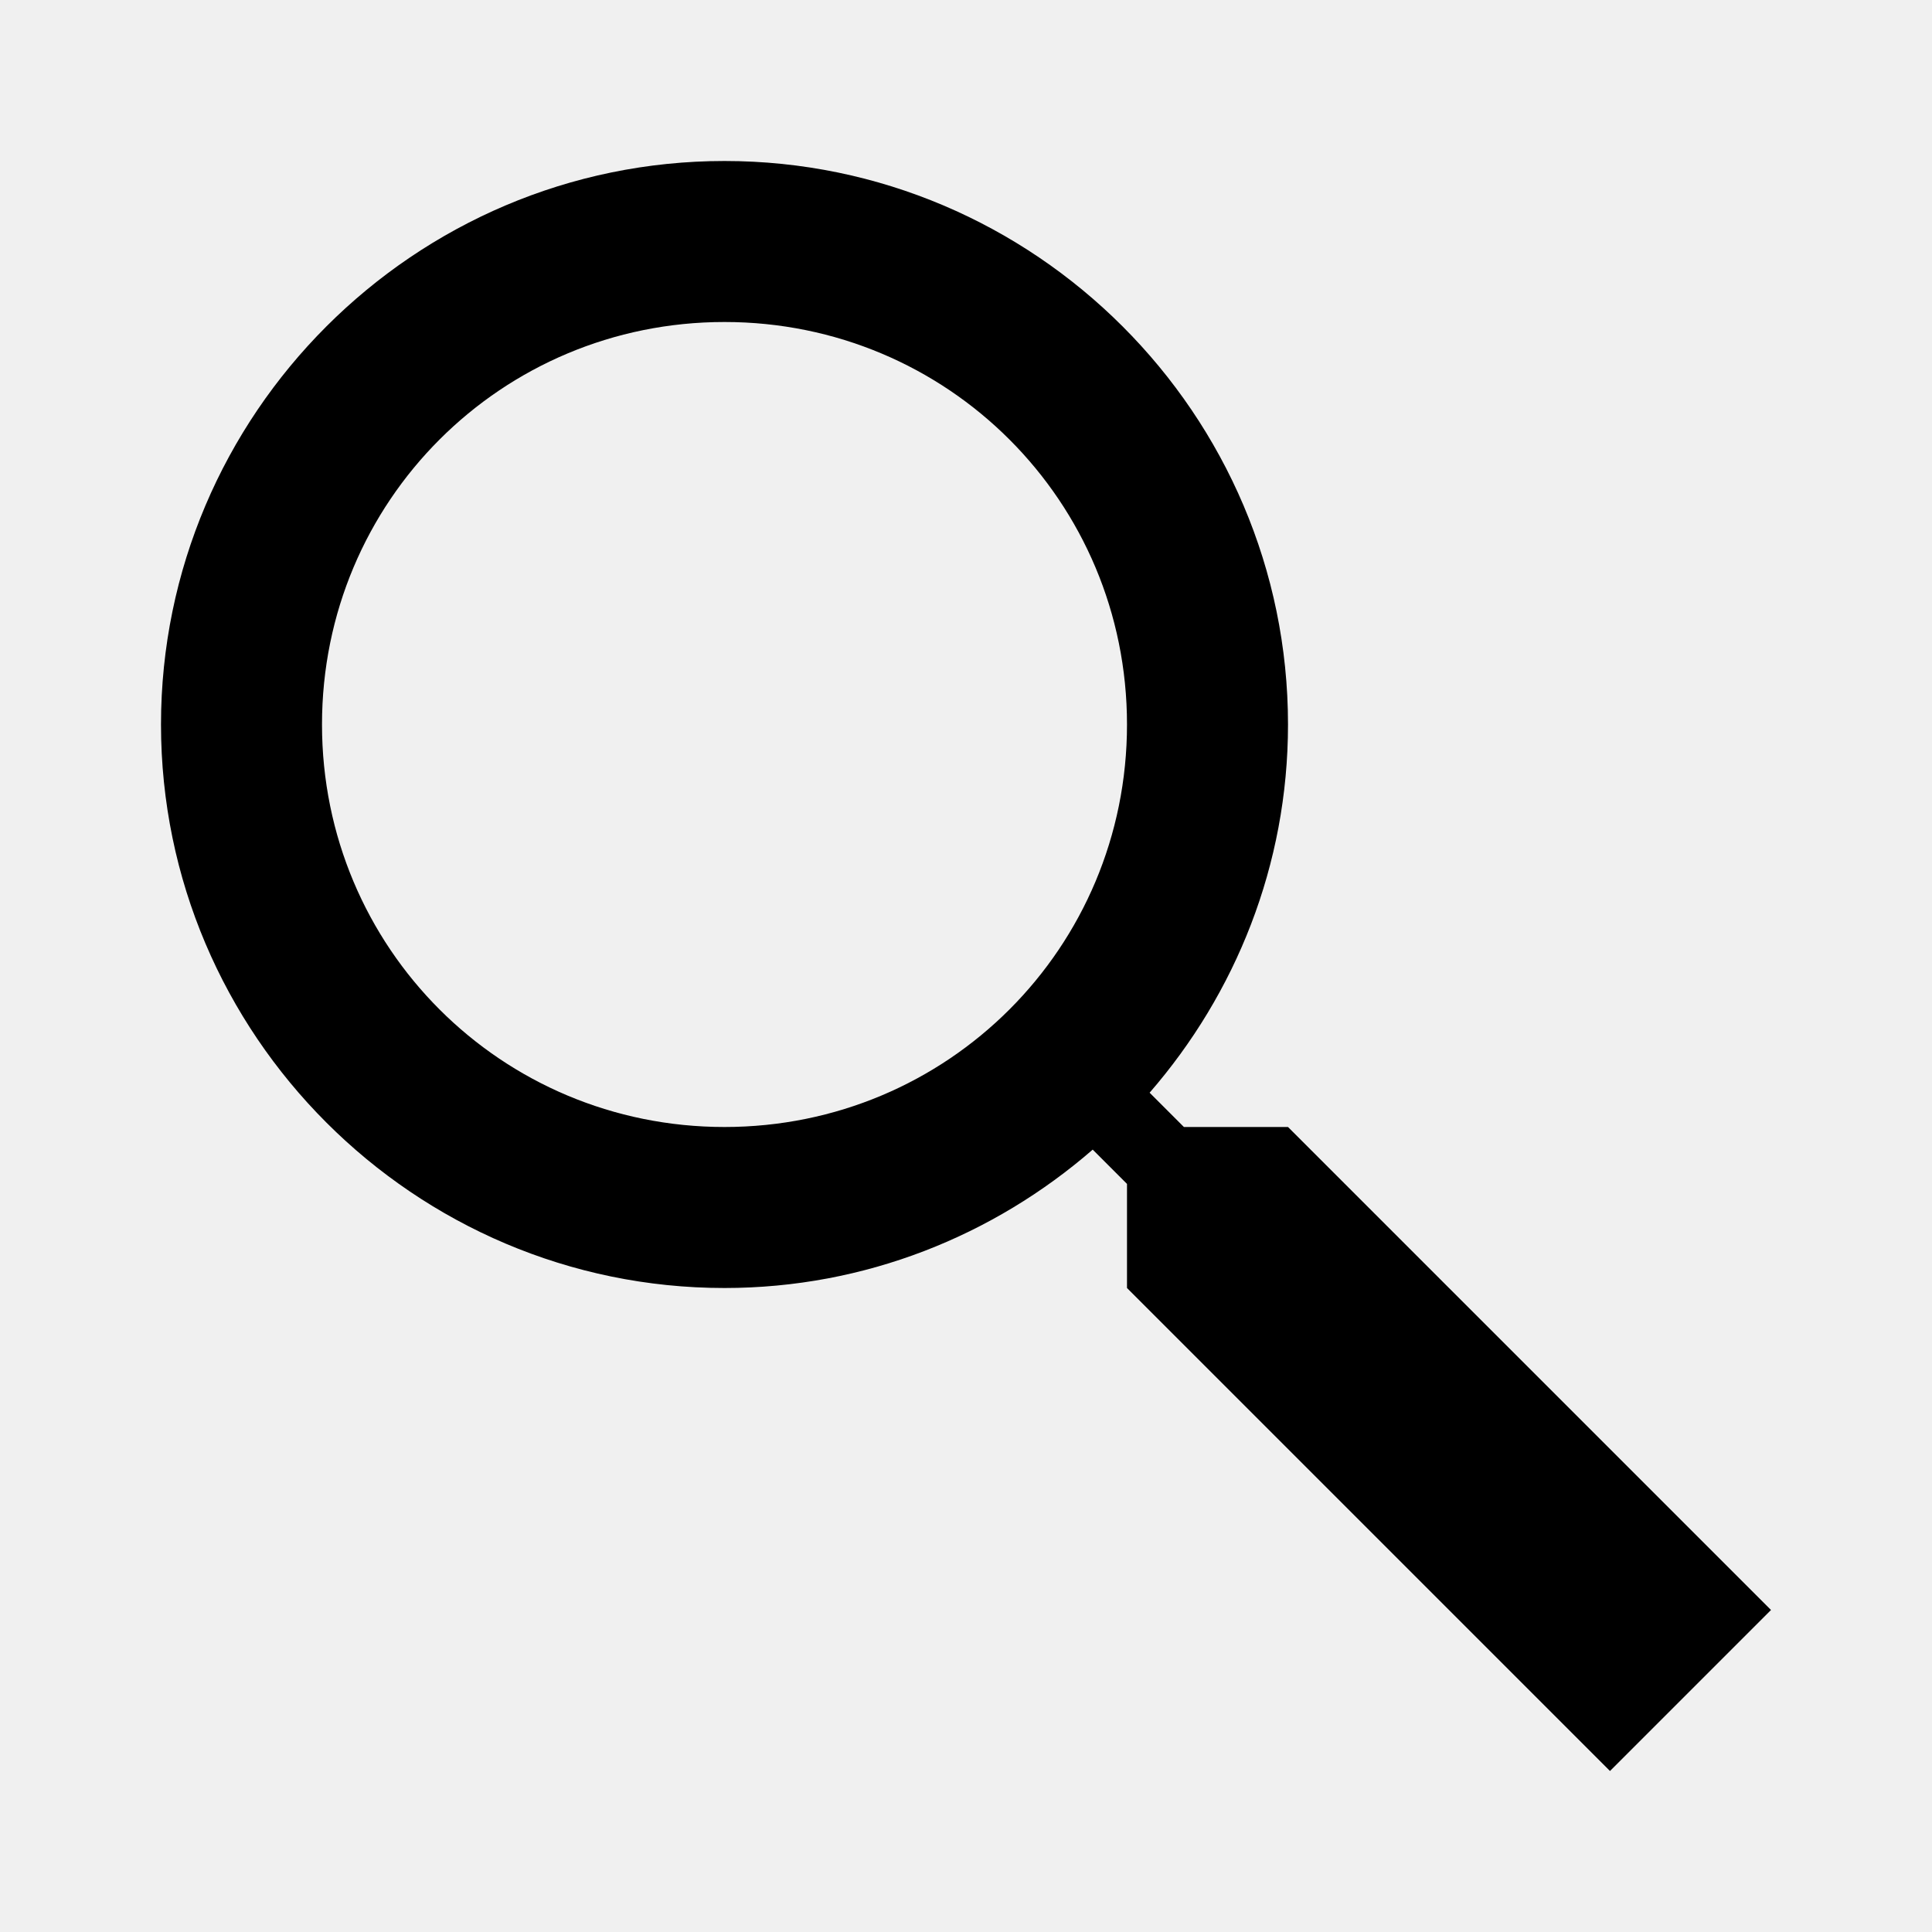
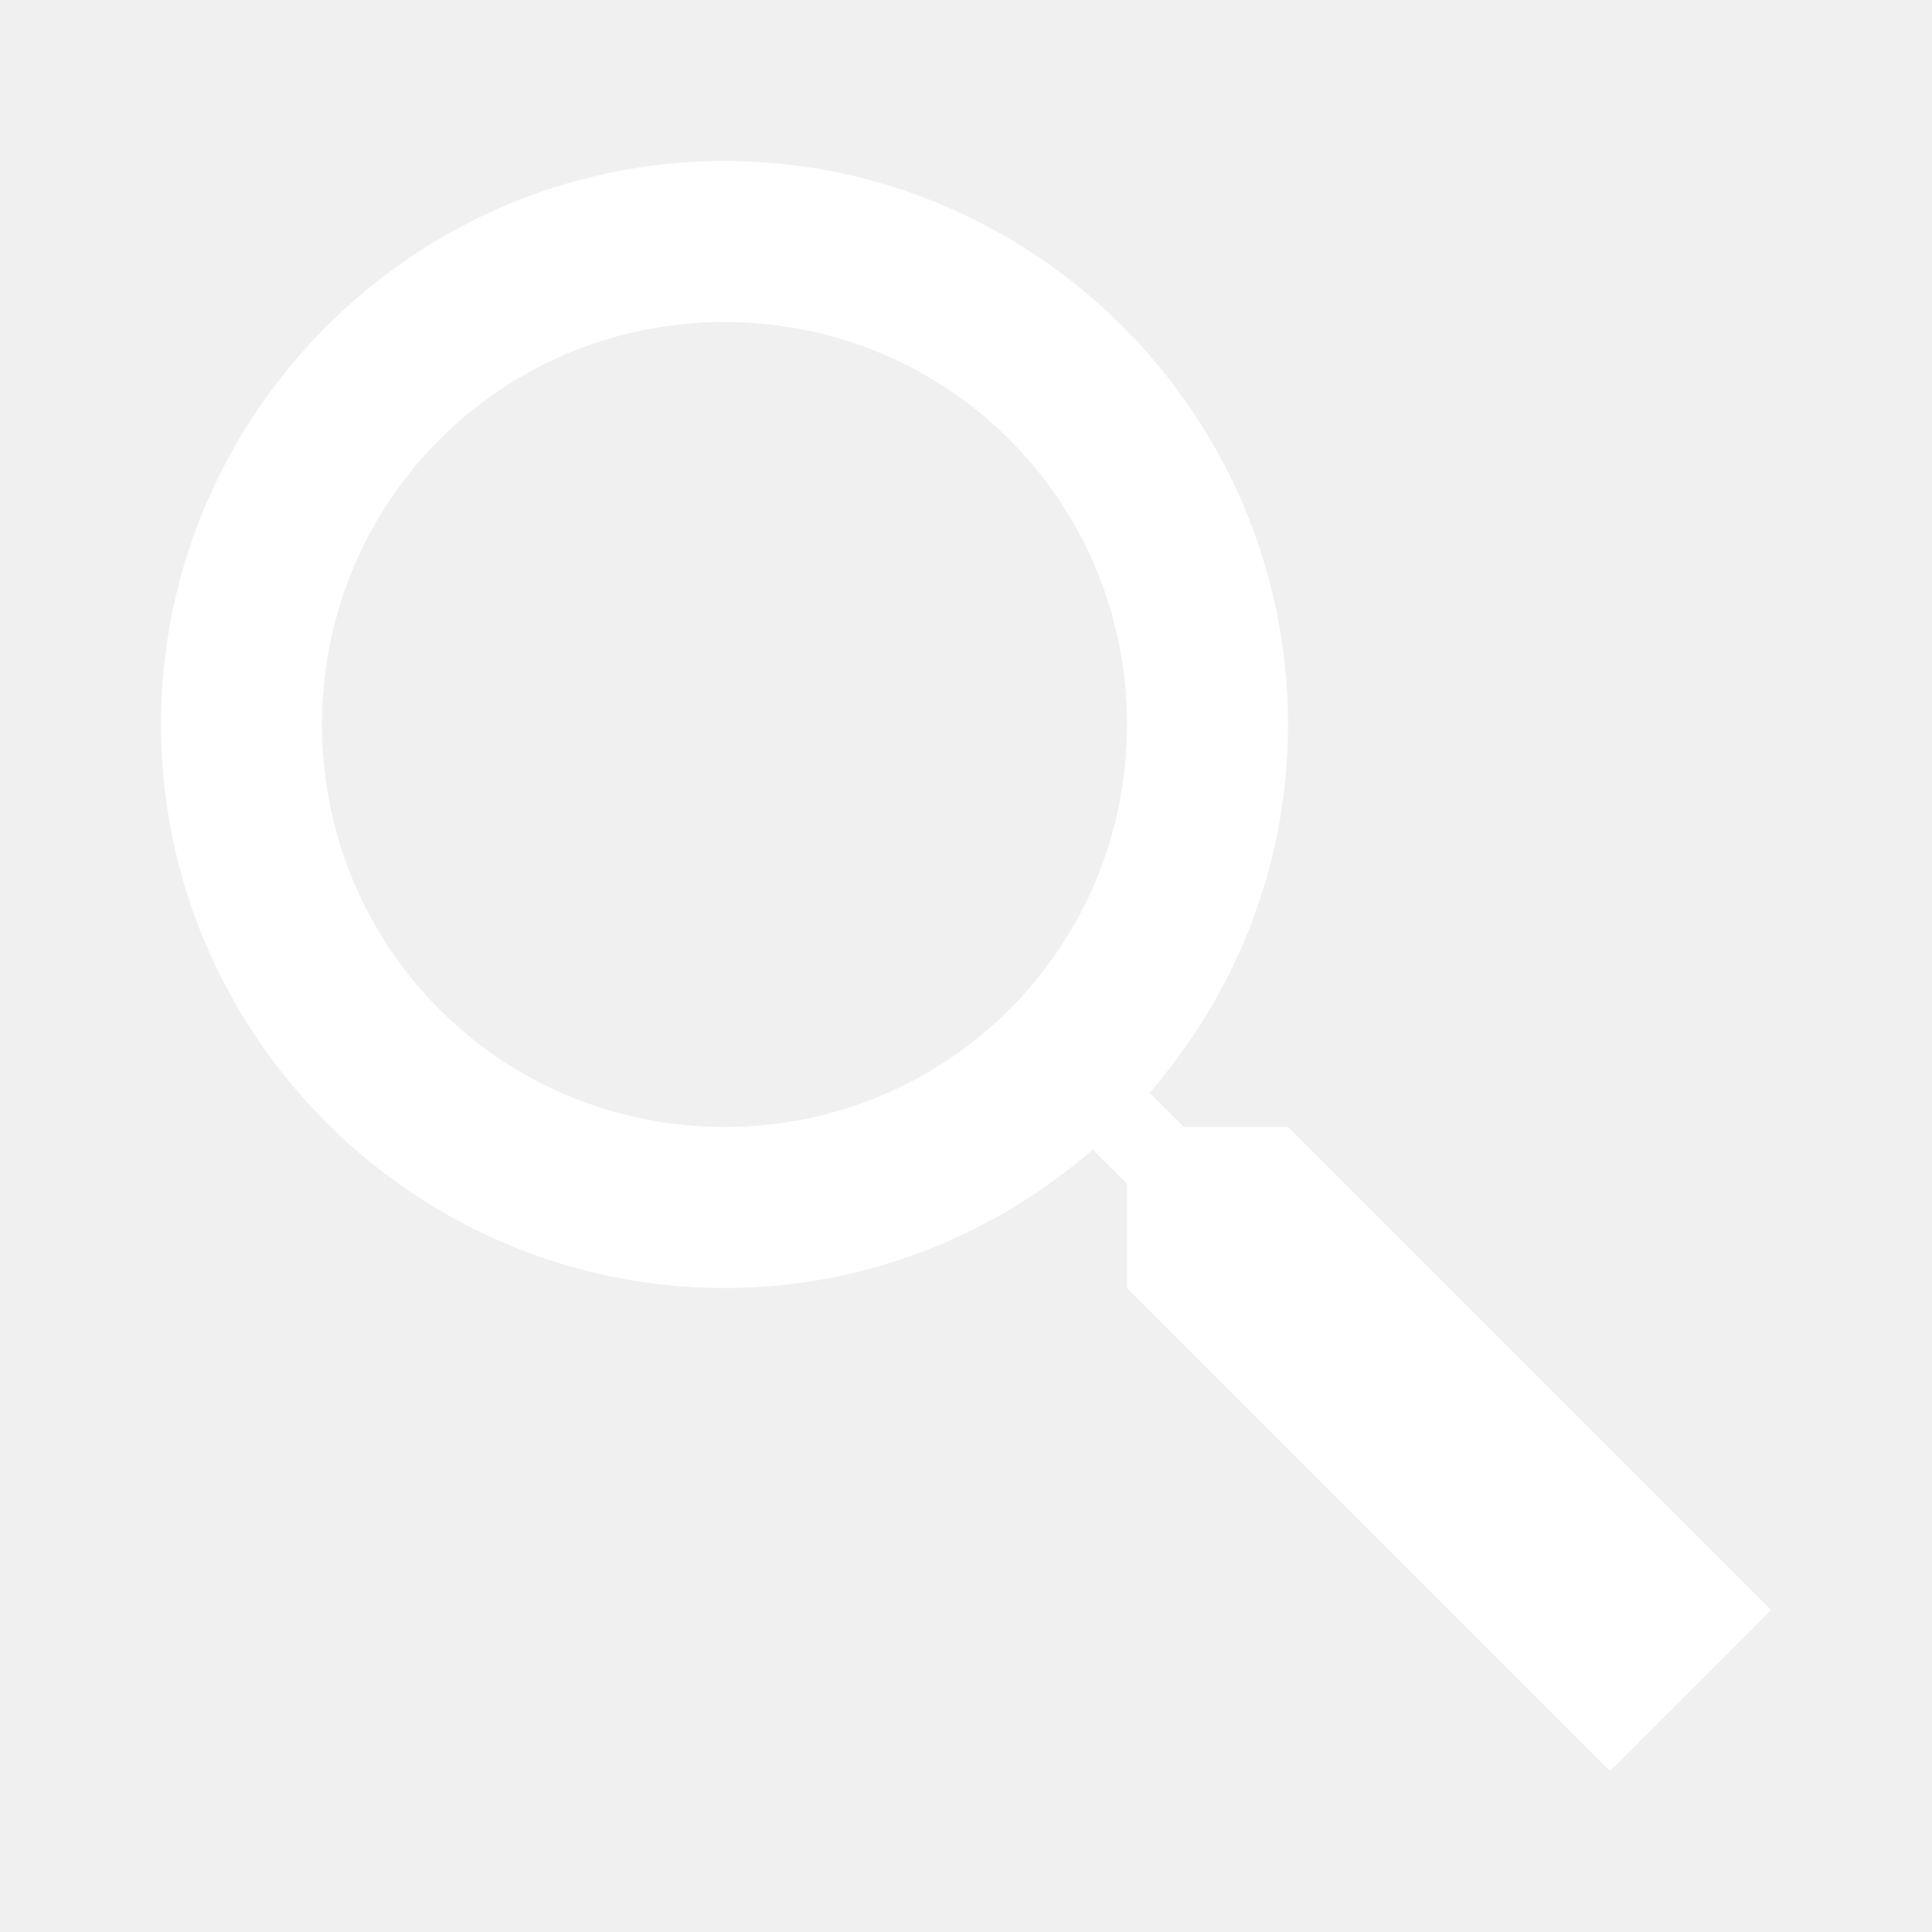
<svg xmlns="http://www.w3.org/2000/svg" width="24" height="24" viewBox="0 0 24 24" fill="none">
-   <path d="M9 2C5.146 2 2 5.146 2 9C2 12.854 5.146 16 9 16C10.748 16 12.345 15.348 13.574 14.281L14 14.707V16L20 22L22 20L16 14H14.707L14.281 13.574C15.348 12.345 16 10.748 16 9C16 5.146 12.854 2 9 2ZM9 4C11.773 4 14 6.227 14 9C14 11.773 11.773 14 9 14C6.227 14 4 11.773 4 9C4 6.227 6.227 4 9 4Z" fill="black" />
+   <path d="M9 2C5.146 2 2 5.146 2 9C2 12.854 5.146 16 9 16C10.748 16 12.345 15.348 13.574 14.281L14 14.707V16L20 22L22 20L16 14H14.707L14.281 13.574C15.348 12.345 16 10.748 16 9C16 5.146 12.854 2 9 2ZM9 4C11.773 4 14 6.227 14 9C14 11.773 11.773 14 9 14C6.227 14 4 11.773 4 9C4 6.227 6.227 4 9 4Z" fill="white" />
</svg>
